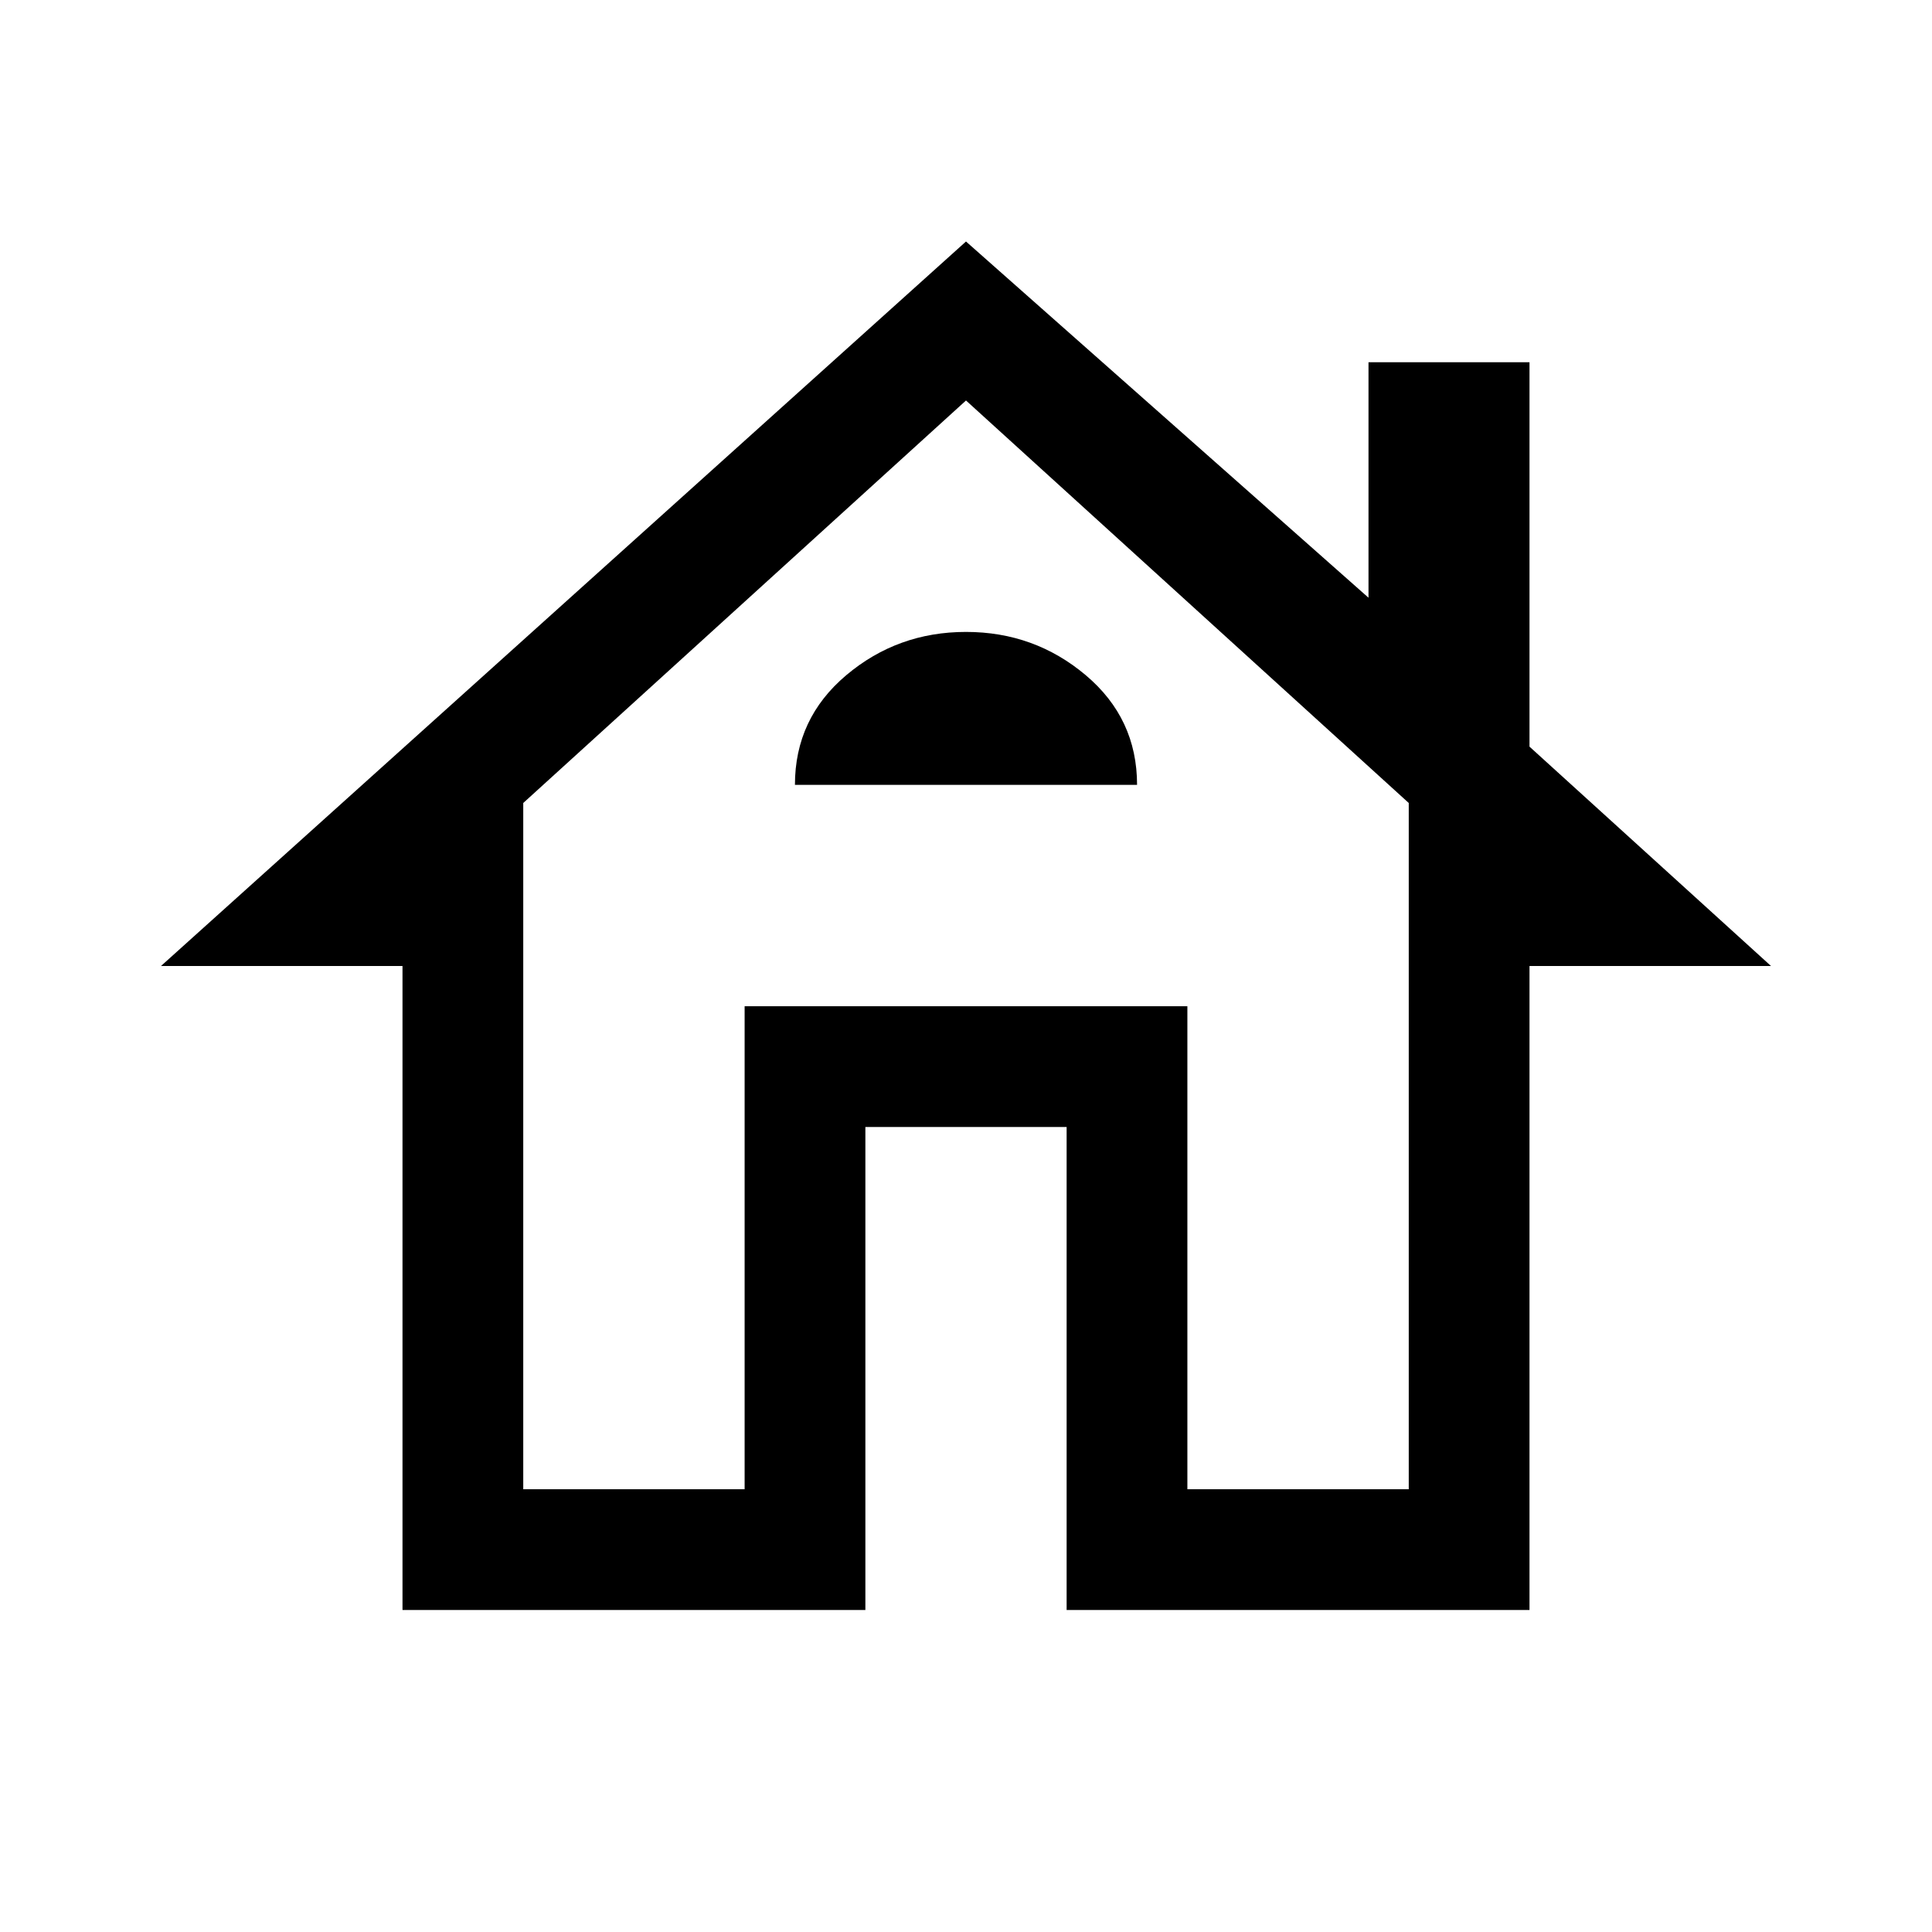
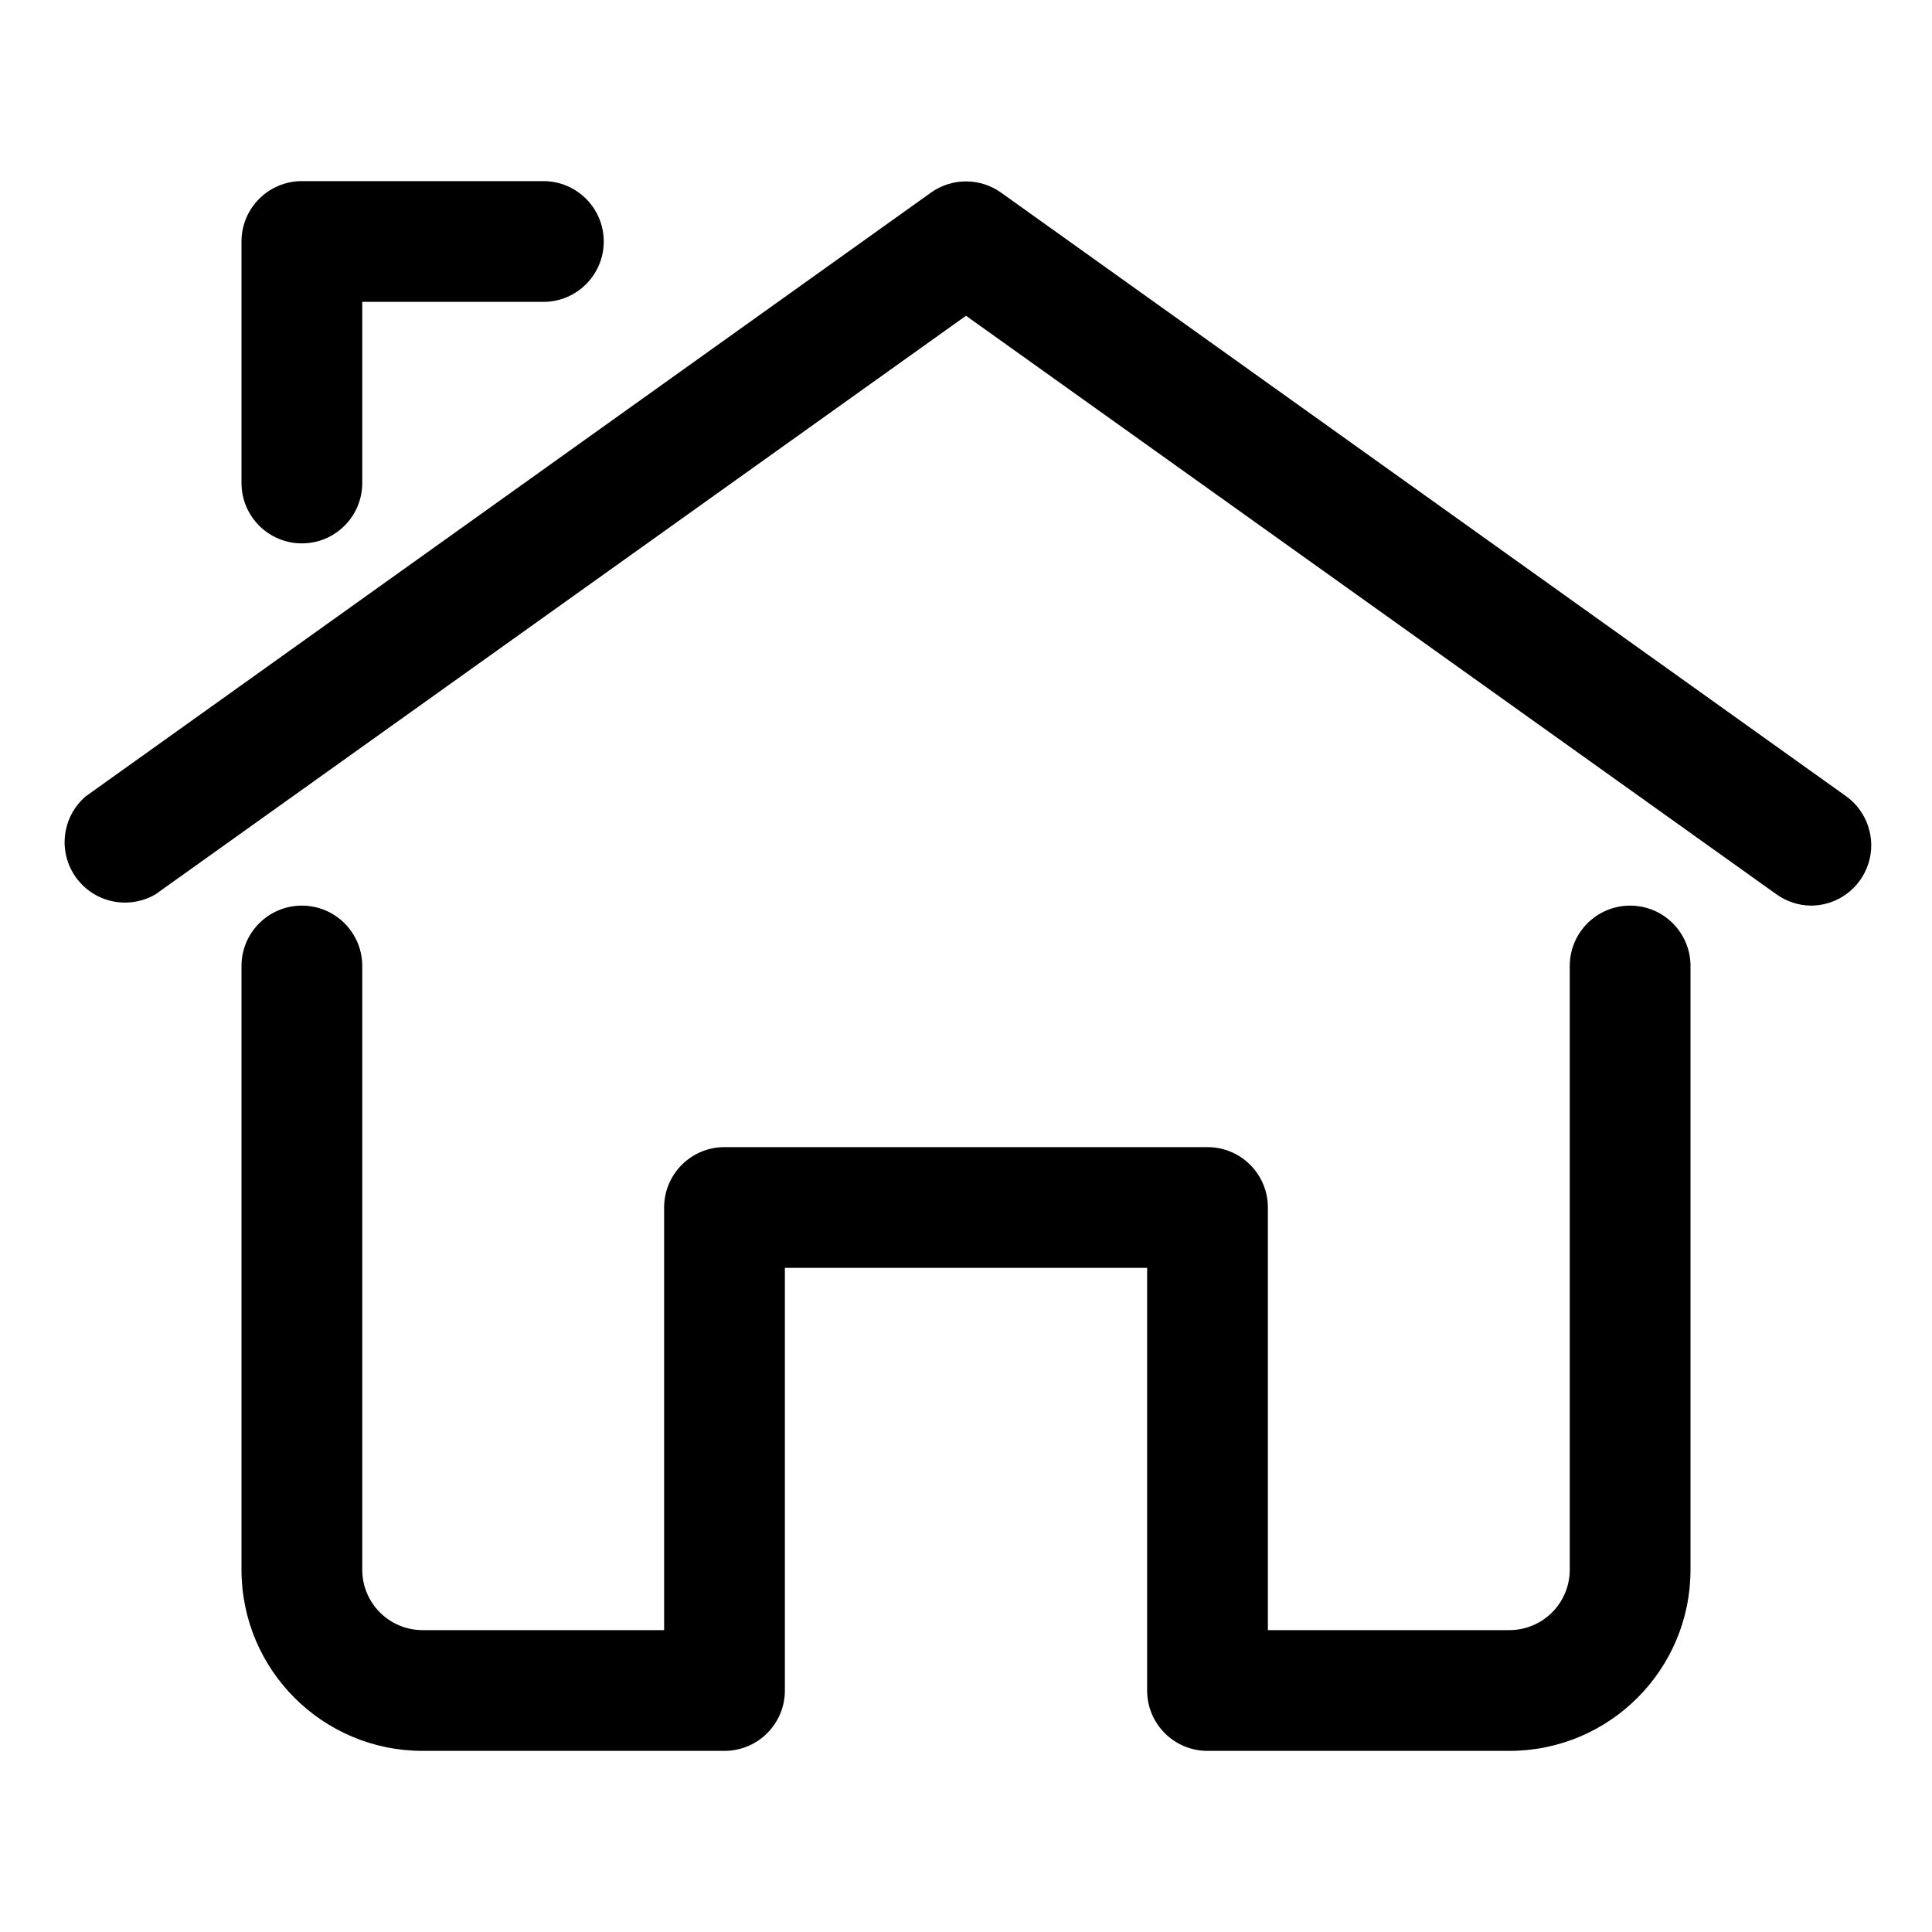
- <svg xmlns="http://www.w3.org/2000/svg" height="48" width="48">
-   <path d="M10 40V24H4L24 6l10 8.85V9h4v9.55L44 24h-6v16H26.5V28h-5v12Zm3-3h5.5V25h11v12H35V19.95l-11-10-11 10Zm5.5-12h11-11Zm1.25-5.5h8.5q0-1.65-1.275-2.725Q25.7 15.7 24 15.7q-1.7 0-2.975 1.075Q19.75 17.85 19.75 19.5Z" />
+ <svg xmlns="http://www.w3.org/2000/svg" data-name="Layer 2" id="Layer_2" viewBox="0 0 32 32">
+   <defs>
+     <style>.cls-1{fill:$dark-grey;}</style>
+   </defs>
+   <path class="cls-1" d="M30,15a1,1,0,0,1-.58-.19L16,5.23,2.58,14.81a1,1,0,0,1-1.16-1.62l14-10a1,1,0,0,1,1.16,0l14,10A1,1,0,0,1,30,15Z" />
+   <path class="cls-1" d="M5,9A1,1,0,0,1,4,8V4A1,1,0,0,1,5,3H9A1,1,0,0,1,9,5H6V8A1,1,0,0,1,5,9Z" />
+   <path class="cls-1" d="M25,29H20a1,1,0,0,1-1-1V21H13v7a1,1,0,0,1-1,1H7a3,3,0,0,1-3-3V16a1,1,0,0,1,2,0V26a1,1,0,0,0,1,1h4V20a1,1,0,0,1,1-1h8a1,1,0,0,1,1,1v7h4a1,1,0,0,0,1-1V16a1,1,0,0,1,2,0V26A3,3,0,0,1,25,29Z" />
</svg>
